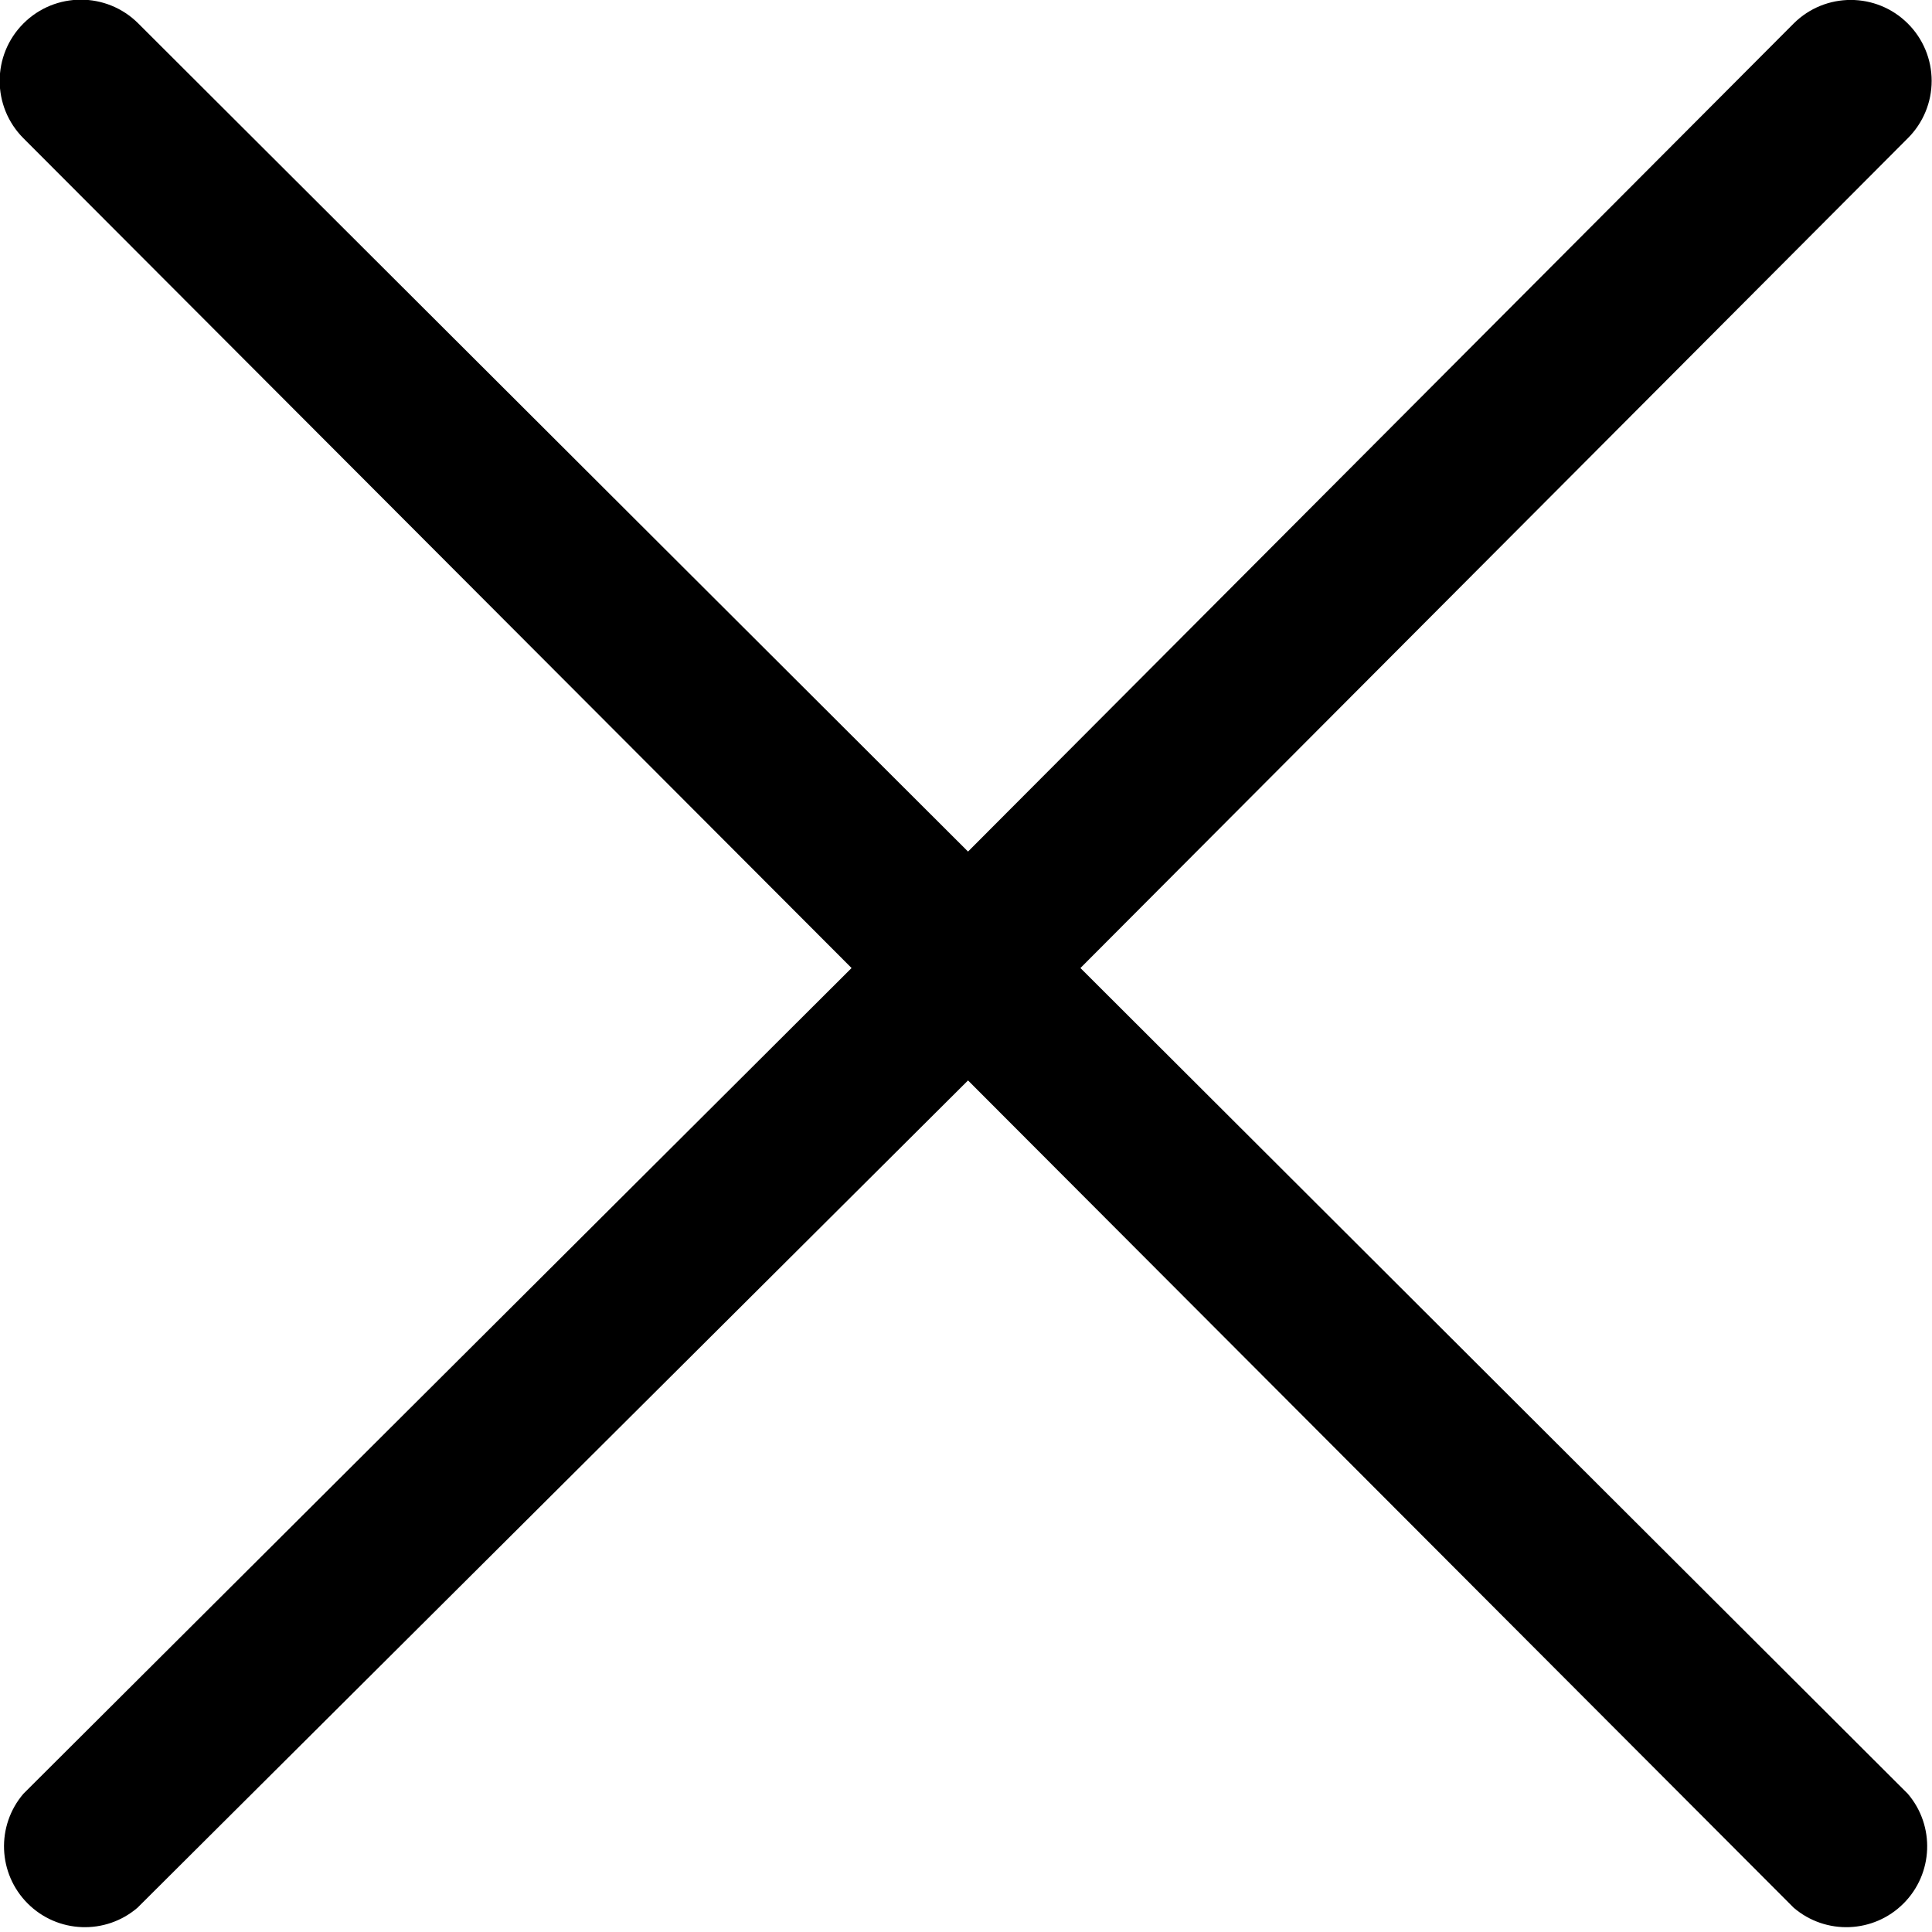
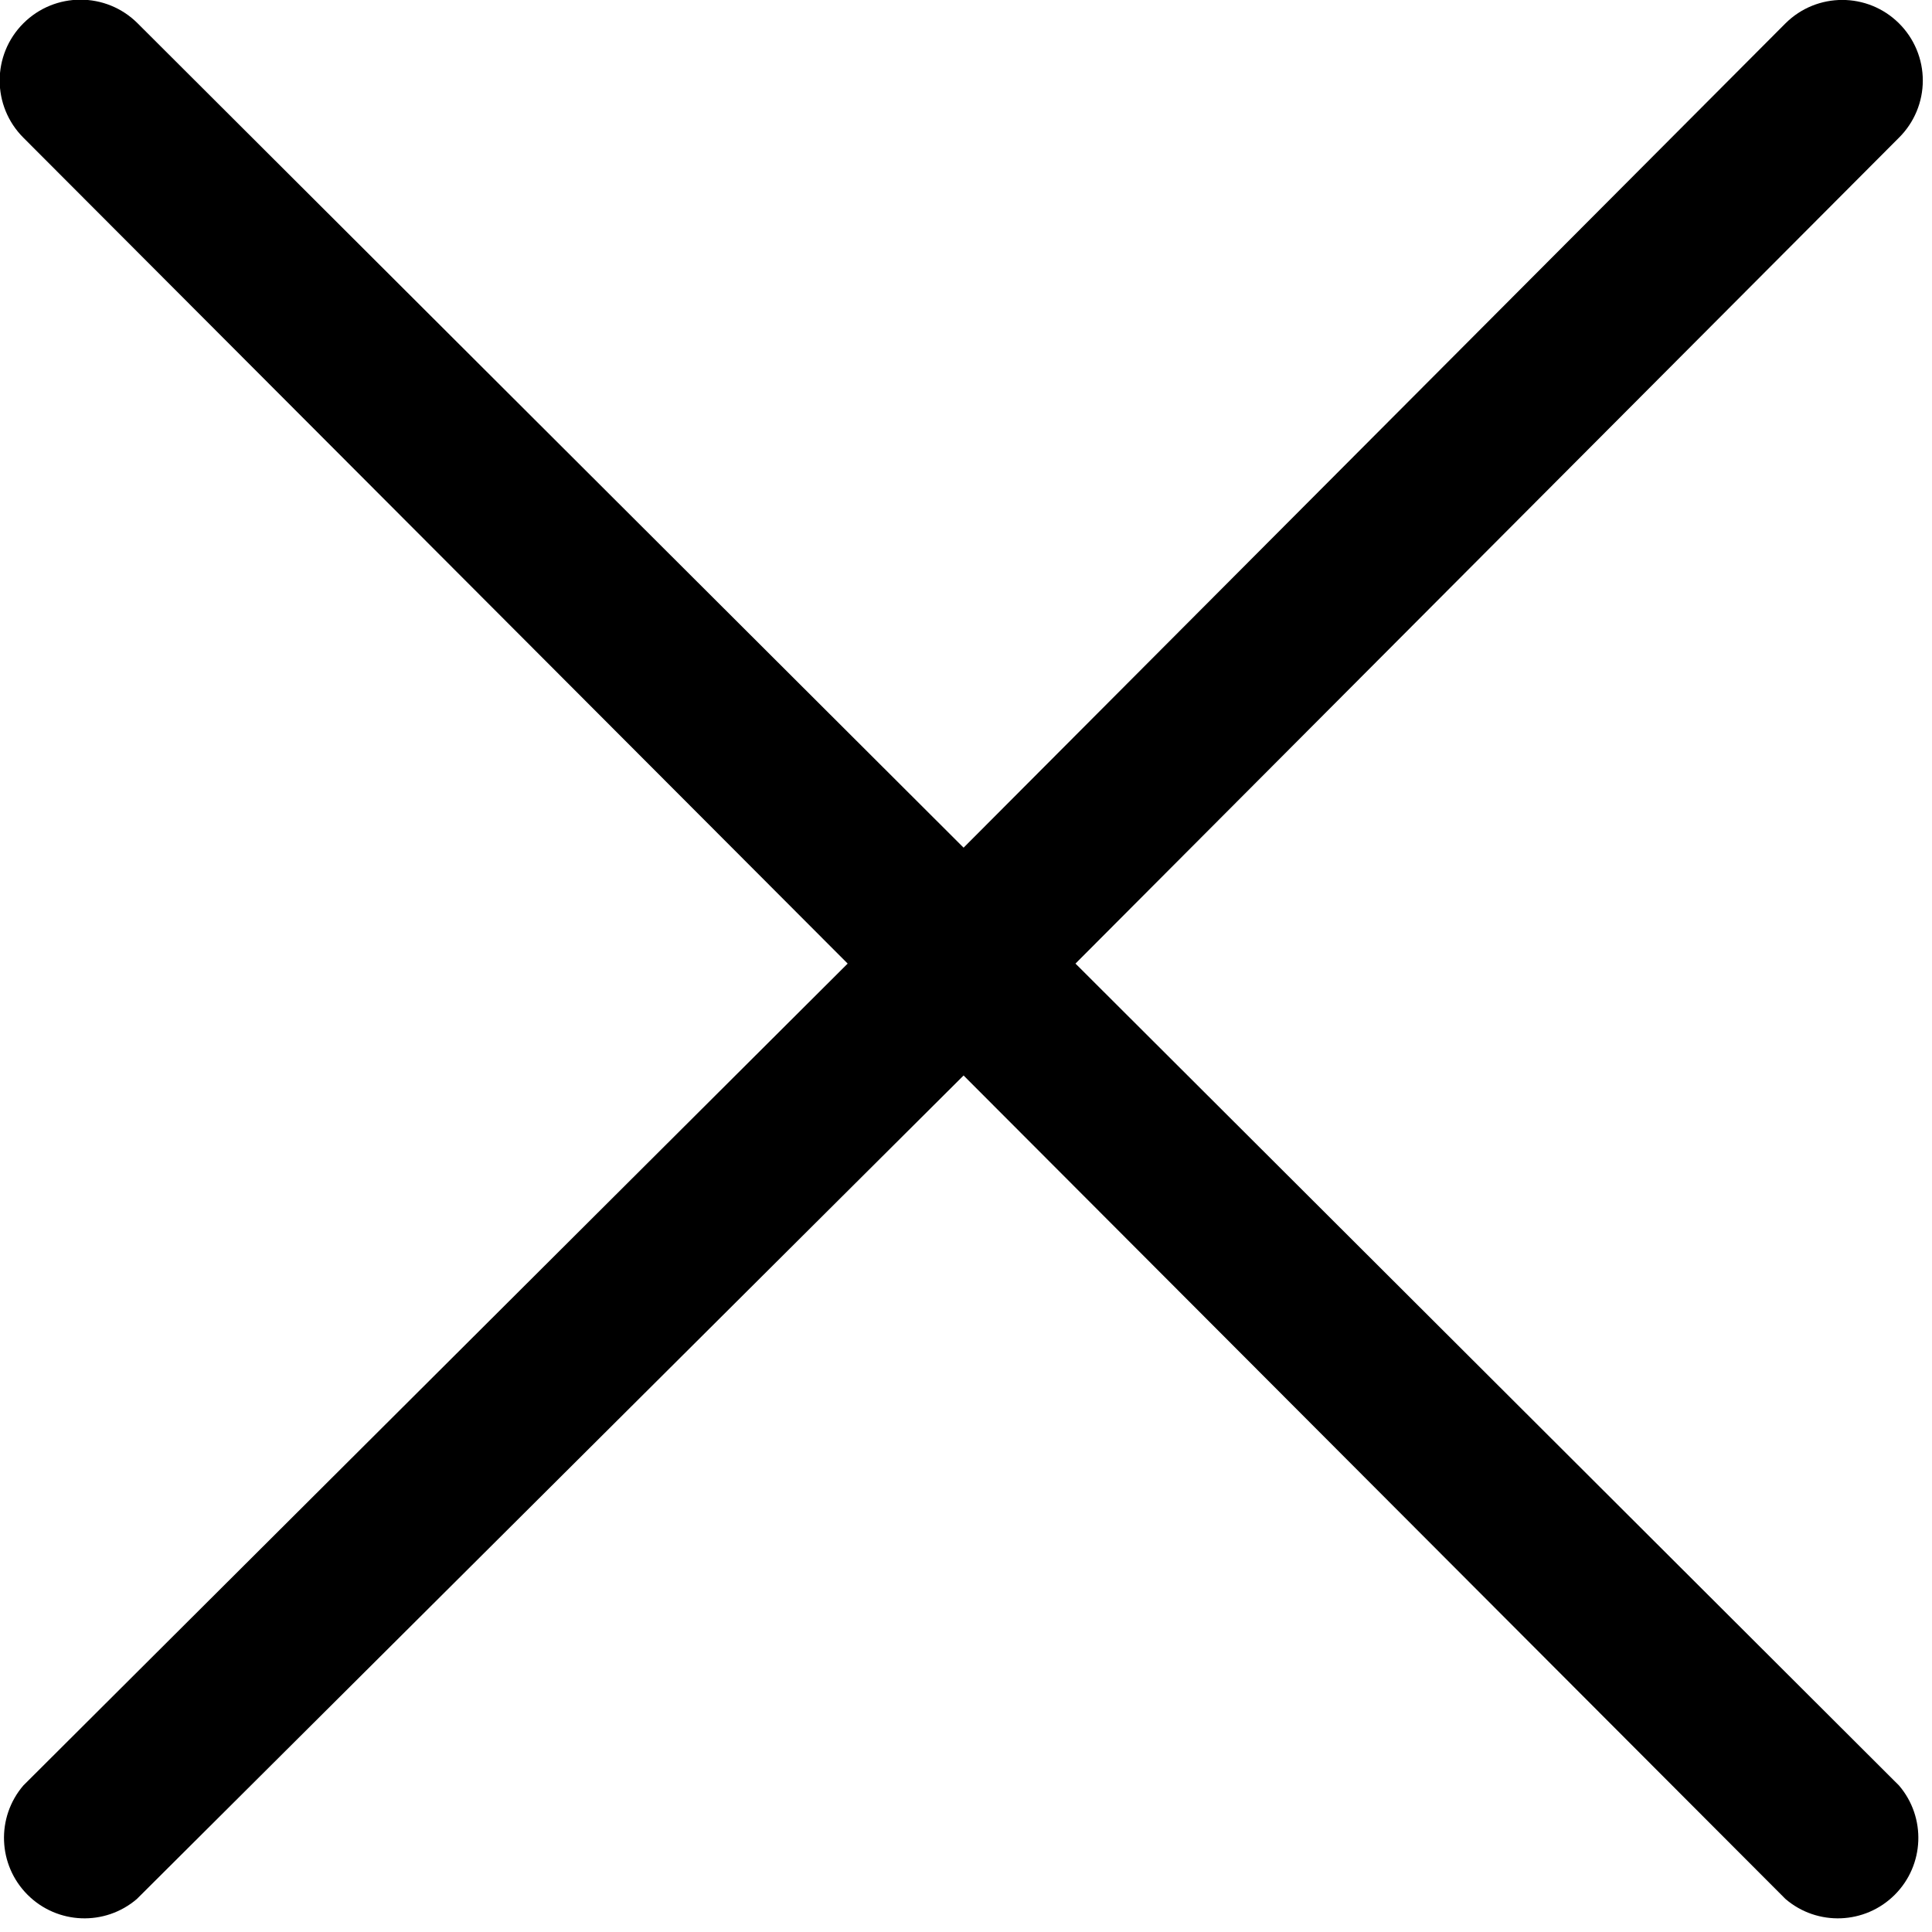
- <svg xmlns="http://www.w3.org/2000/svg" id="Layer_1" data-name="Layer 1" viewBox="0 0 23.89 23.89">
+ <svg xmlns="http://www.w3.org/2000/svg" id="Layer_1" viewBox="0 0 24 24">
  <path d="M10.56,12,.32,22.21a1,1,0,0,0,1.41,1.41L12,13.39,22.21,23.62a1,1,0,0,0,1.41-1.41L13.39,12,23.62,1.74a1,1,0,0,0,0-1.42,1,1,0,0,0-1.41,0L12,10.56,1.74.32A1,1,0,0,0,.32,1.74Z" transform="translate(-0.03 -0.03)" />
</svg>
